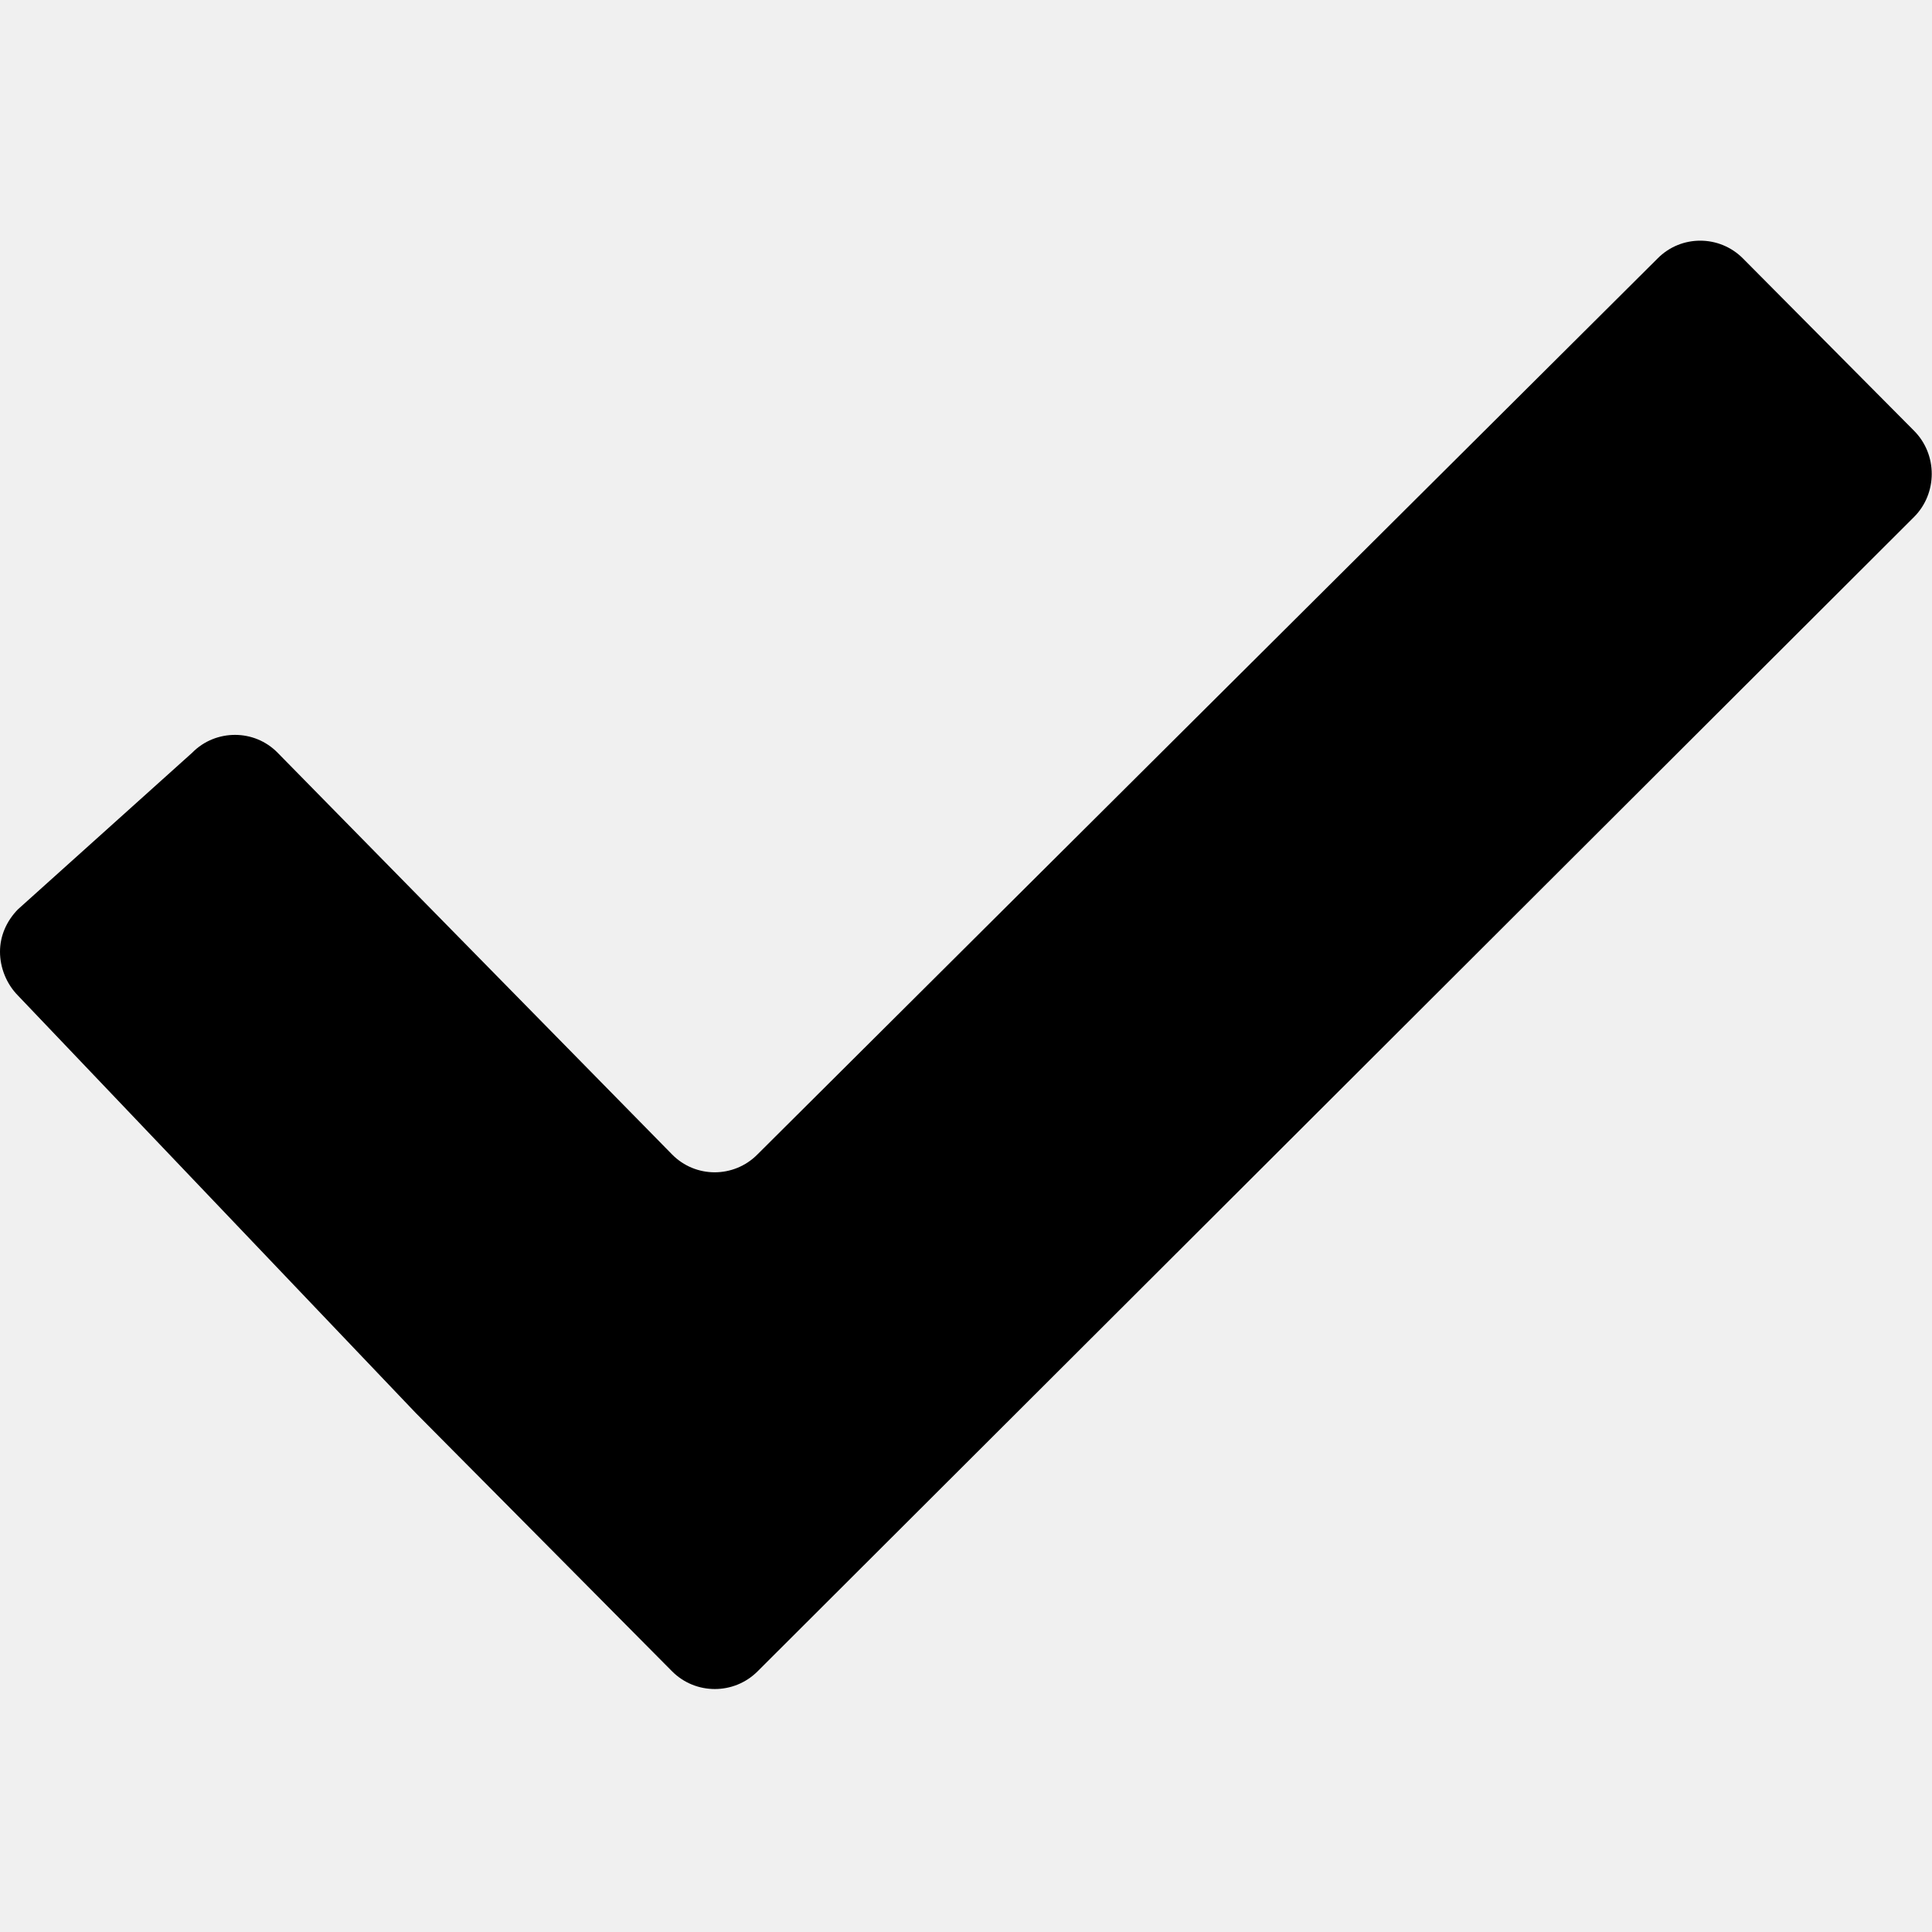
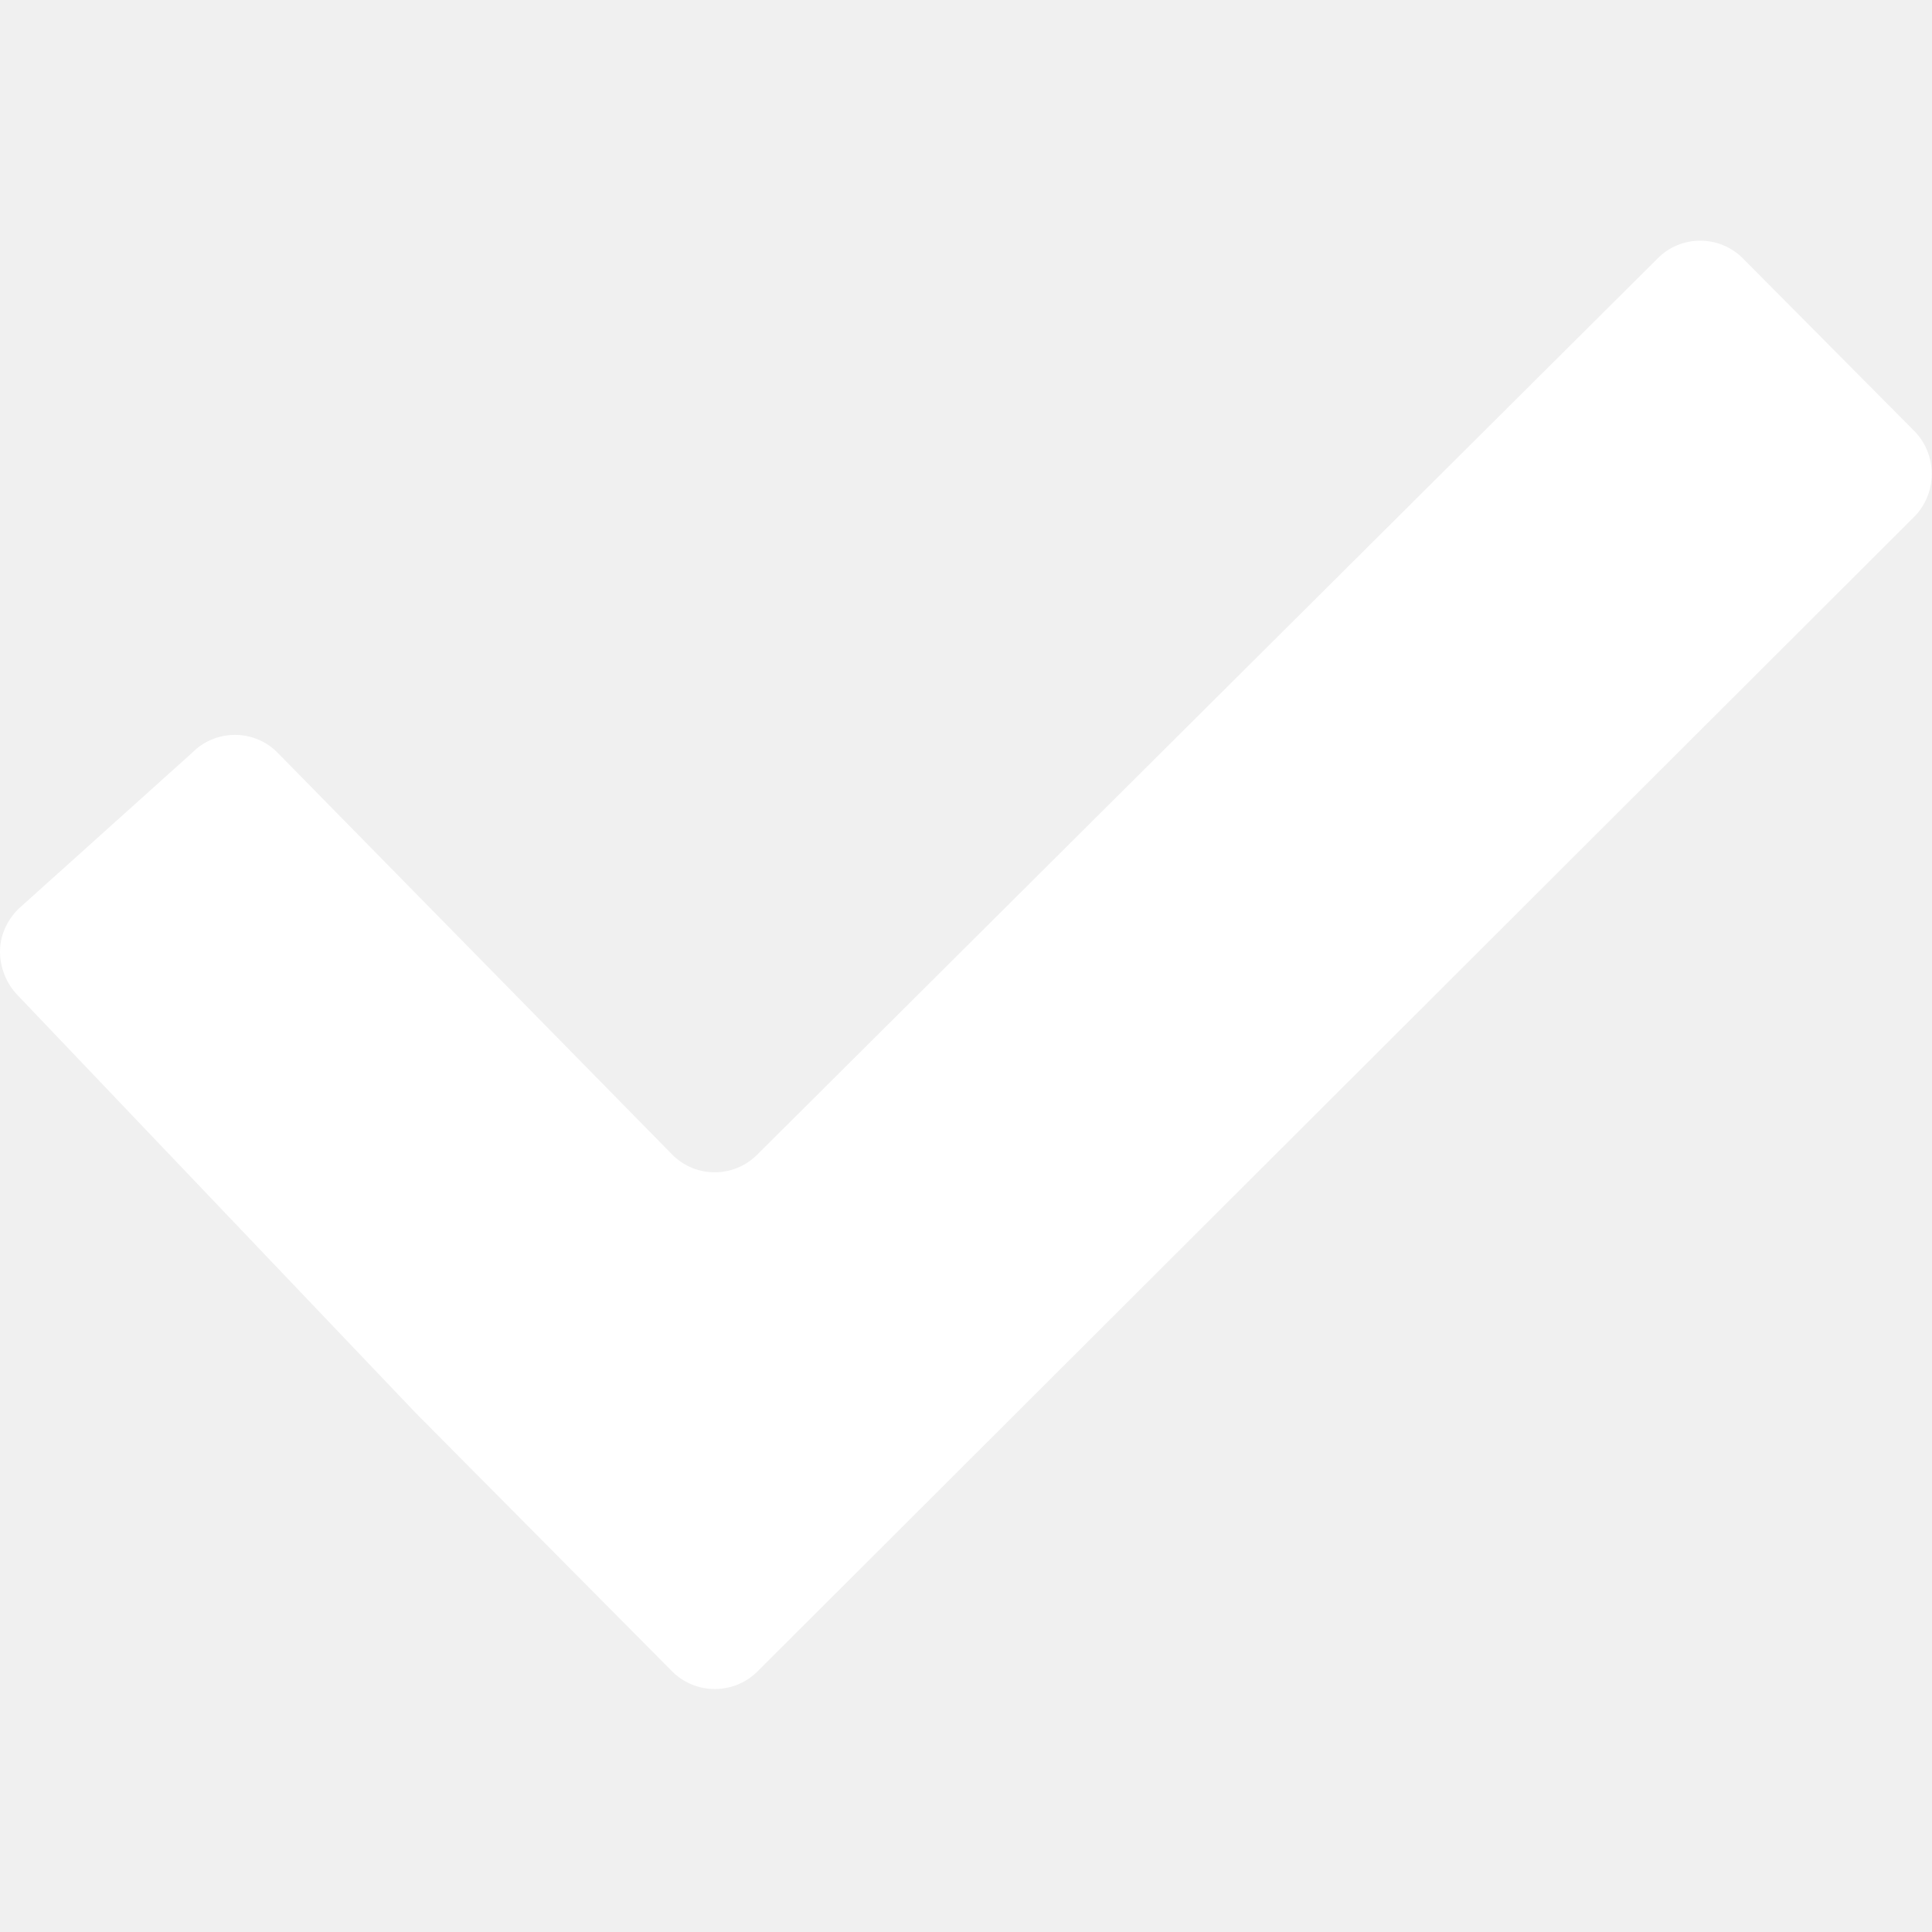
<svg xmlns="http://www.w3.org/2000/svg" enable-background="new 0 0 24 24" height="24px" id="Layer_1" version="1.1" viewBox="0 0 24 24" width="24px" xml:space="preserve">
-   <path clip-rule="evenodd" d="M21.652,3.211c-0.293-0.295-0.77-0.295-1.061,0L9.41,14.34  c-0.293,0.297-0.771,0.297-1.062,0L3.449,9.351C3.304,9.203,3.114,9.13,2.923,9.129C2.73,9.128,2.534,9.201,2.387,9.351  l-2.165,1.946C0.078,11.445,0,11.63,0,11.823c0,0.194,0.078,0.397,0.223,0.544l4.94,5.184c0.292,0.296,0.771,0.776,1.062,1.07  l2.124,2.141c0.292,0.293,0.769,0.293,1.062,0l14.366-14.34c0.293-0.294,0.293-0.777,0-1.071L21.652,3.211z" fill-rule="evenodd" />
+   <path clip-rule="evenodd" fill="#FFF" d="M21.652,3.211c-0.293-0.295-0.77-0.295-1.061,0L9.41,14.34  c-0.293,0.297-0.771,0.297-1.062,0L3.449,9.351C3.304,9.203,3.114,9.13,2.923,9.129C2.73,9.128,2.534,9.201,2.387,9.351  l-2.165,1.946C0.078,11.445,0,11.63,0,11.823c0,0.194,0.078,0.397,0.223,0.544l4.94,5.184c0.292,0.296,0.771,0.776,1.062,1.07  l2.124,2.141c0.292,0.293,0.769,0.293,1.062,0l14.366-14.34c0.293-0.294,0.293-0.777,0-1.071L21.652,3.211z" fill-rule="evenodd" />
</svg>
